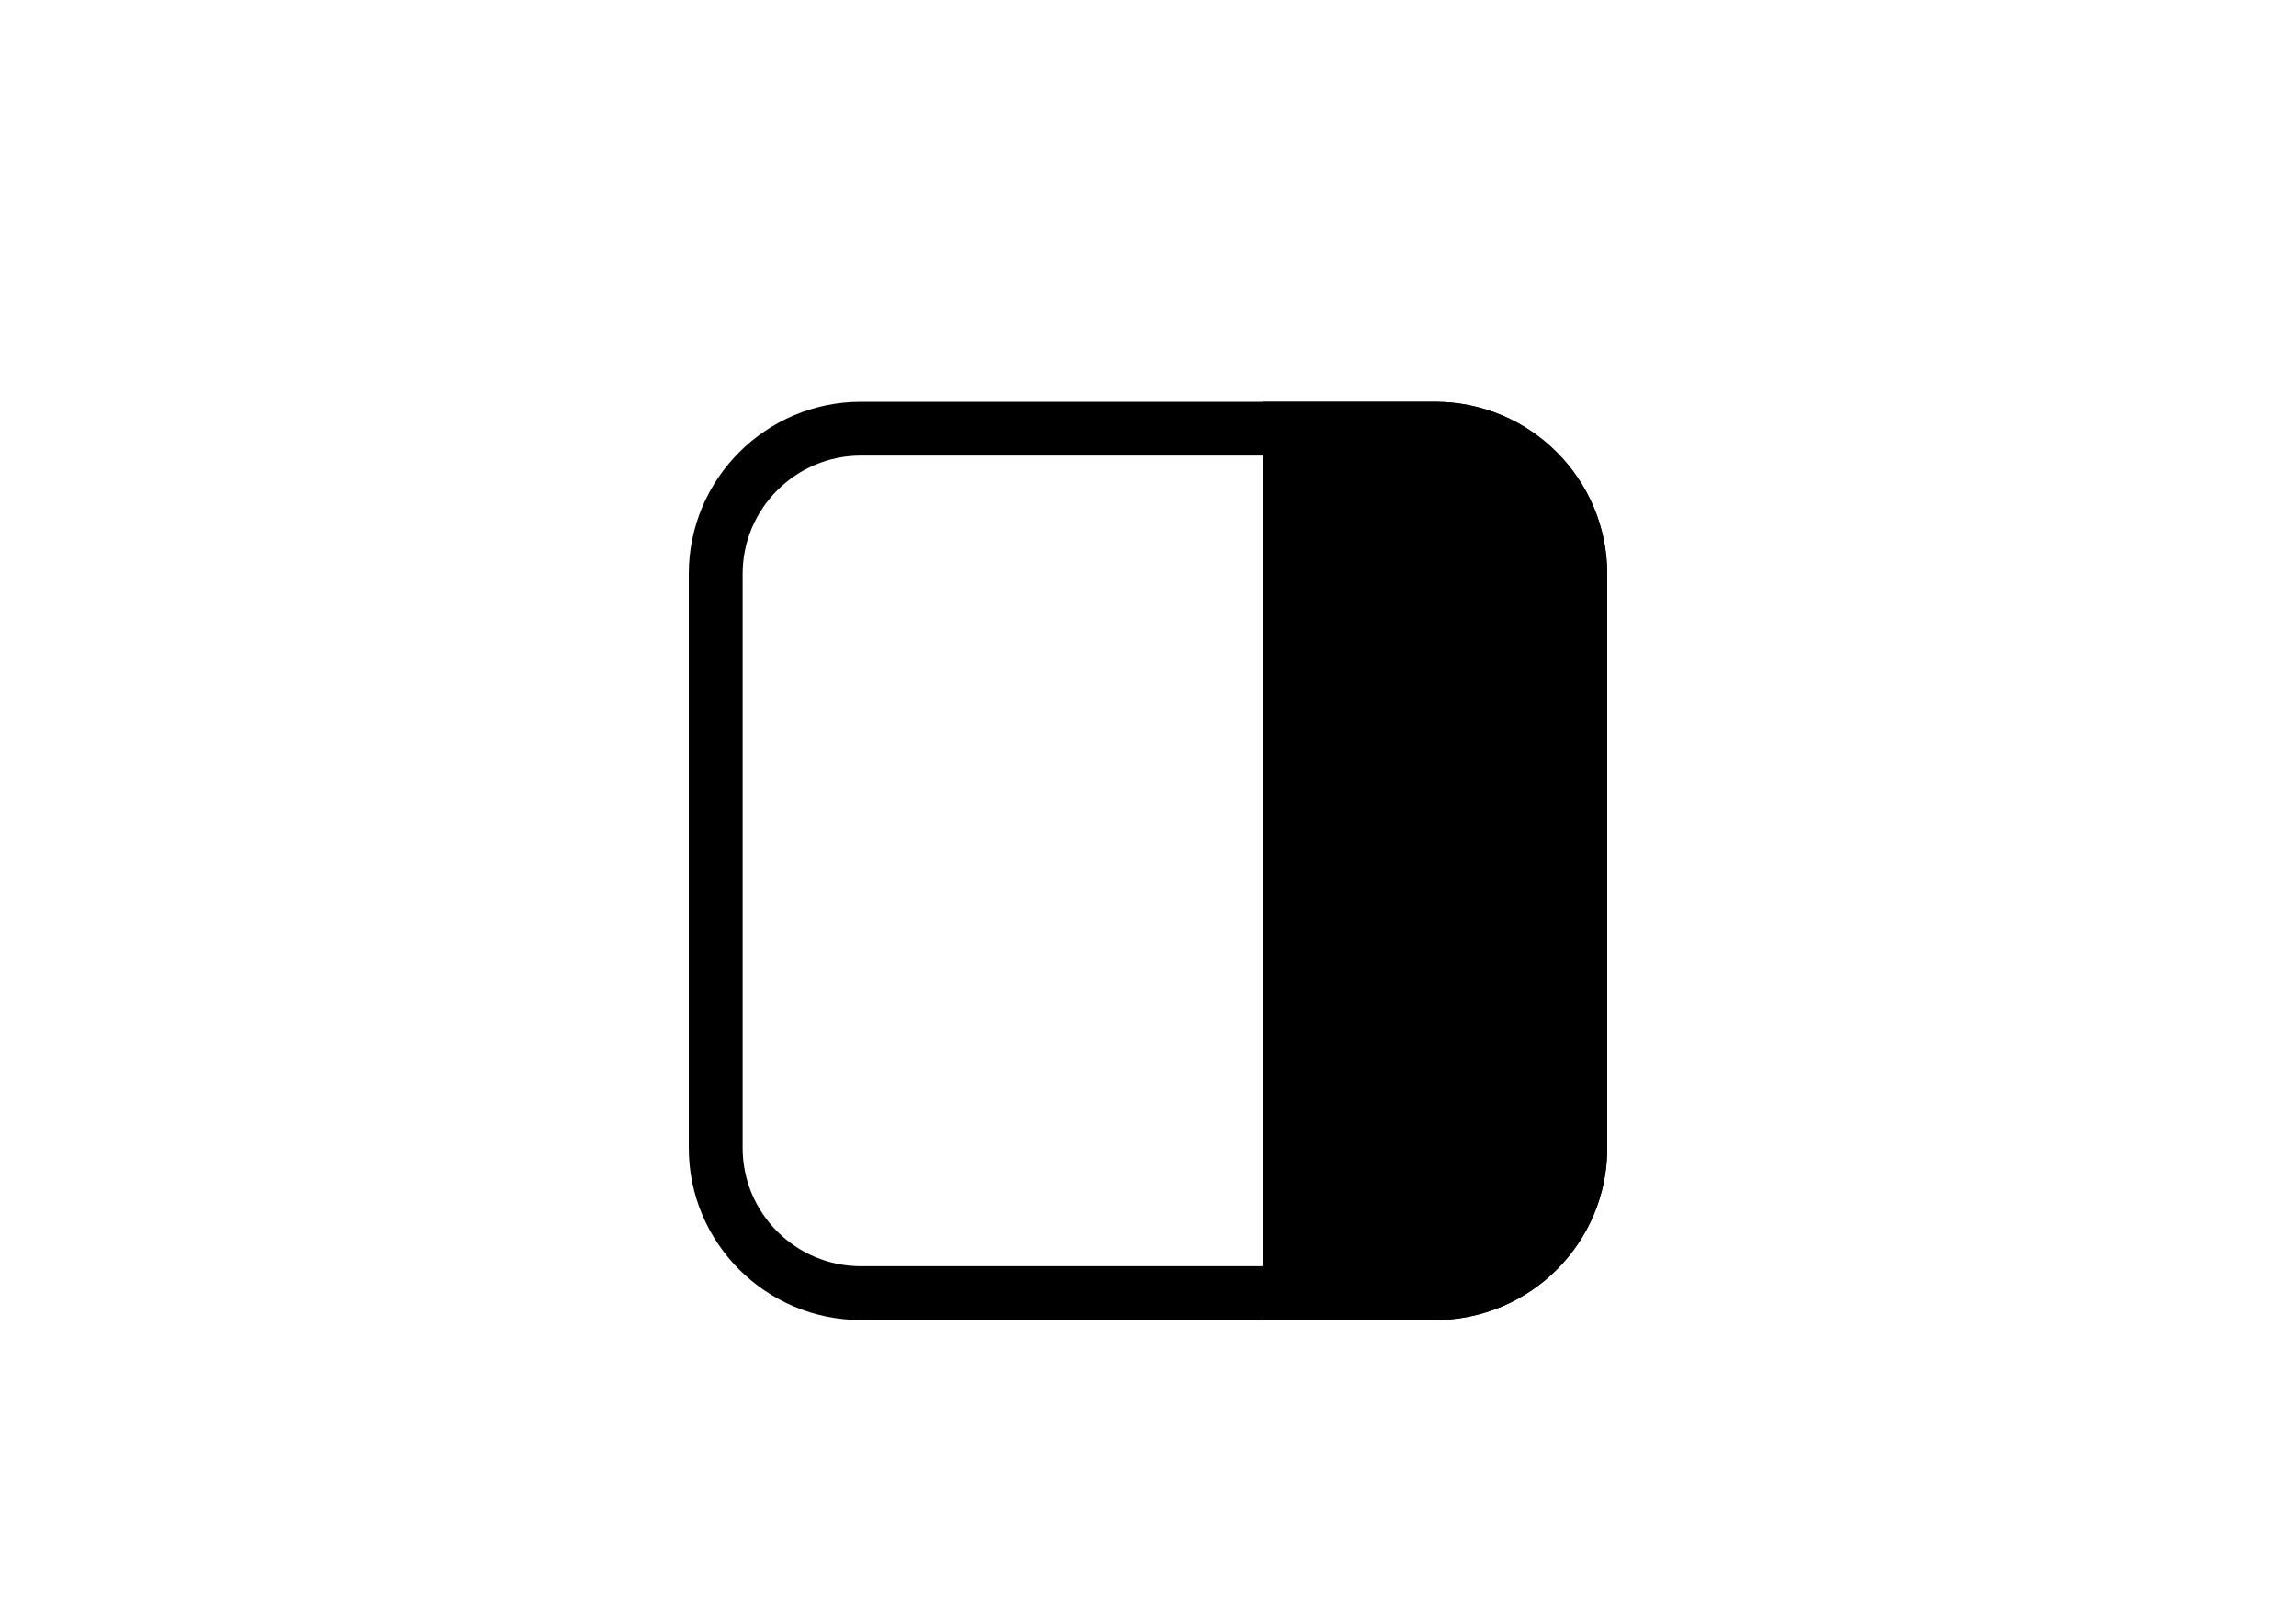
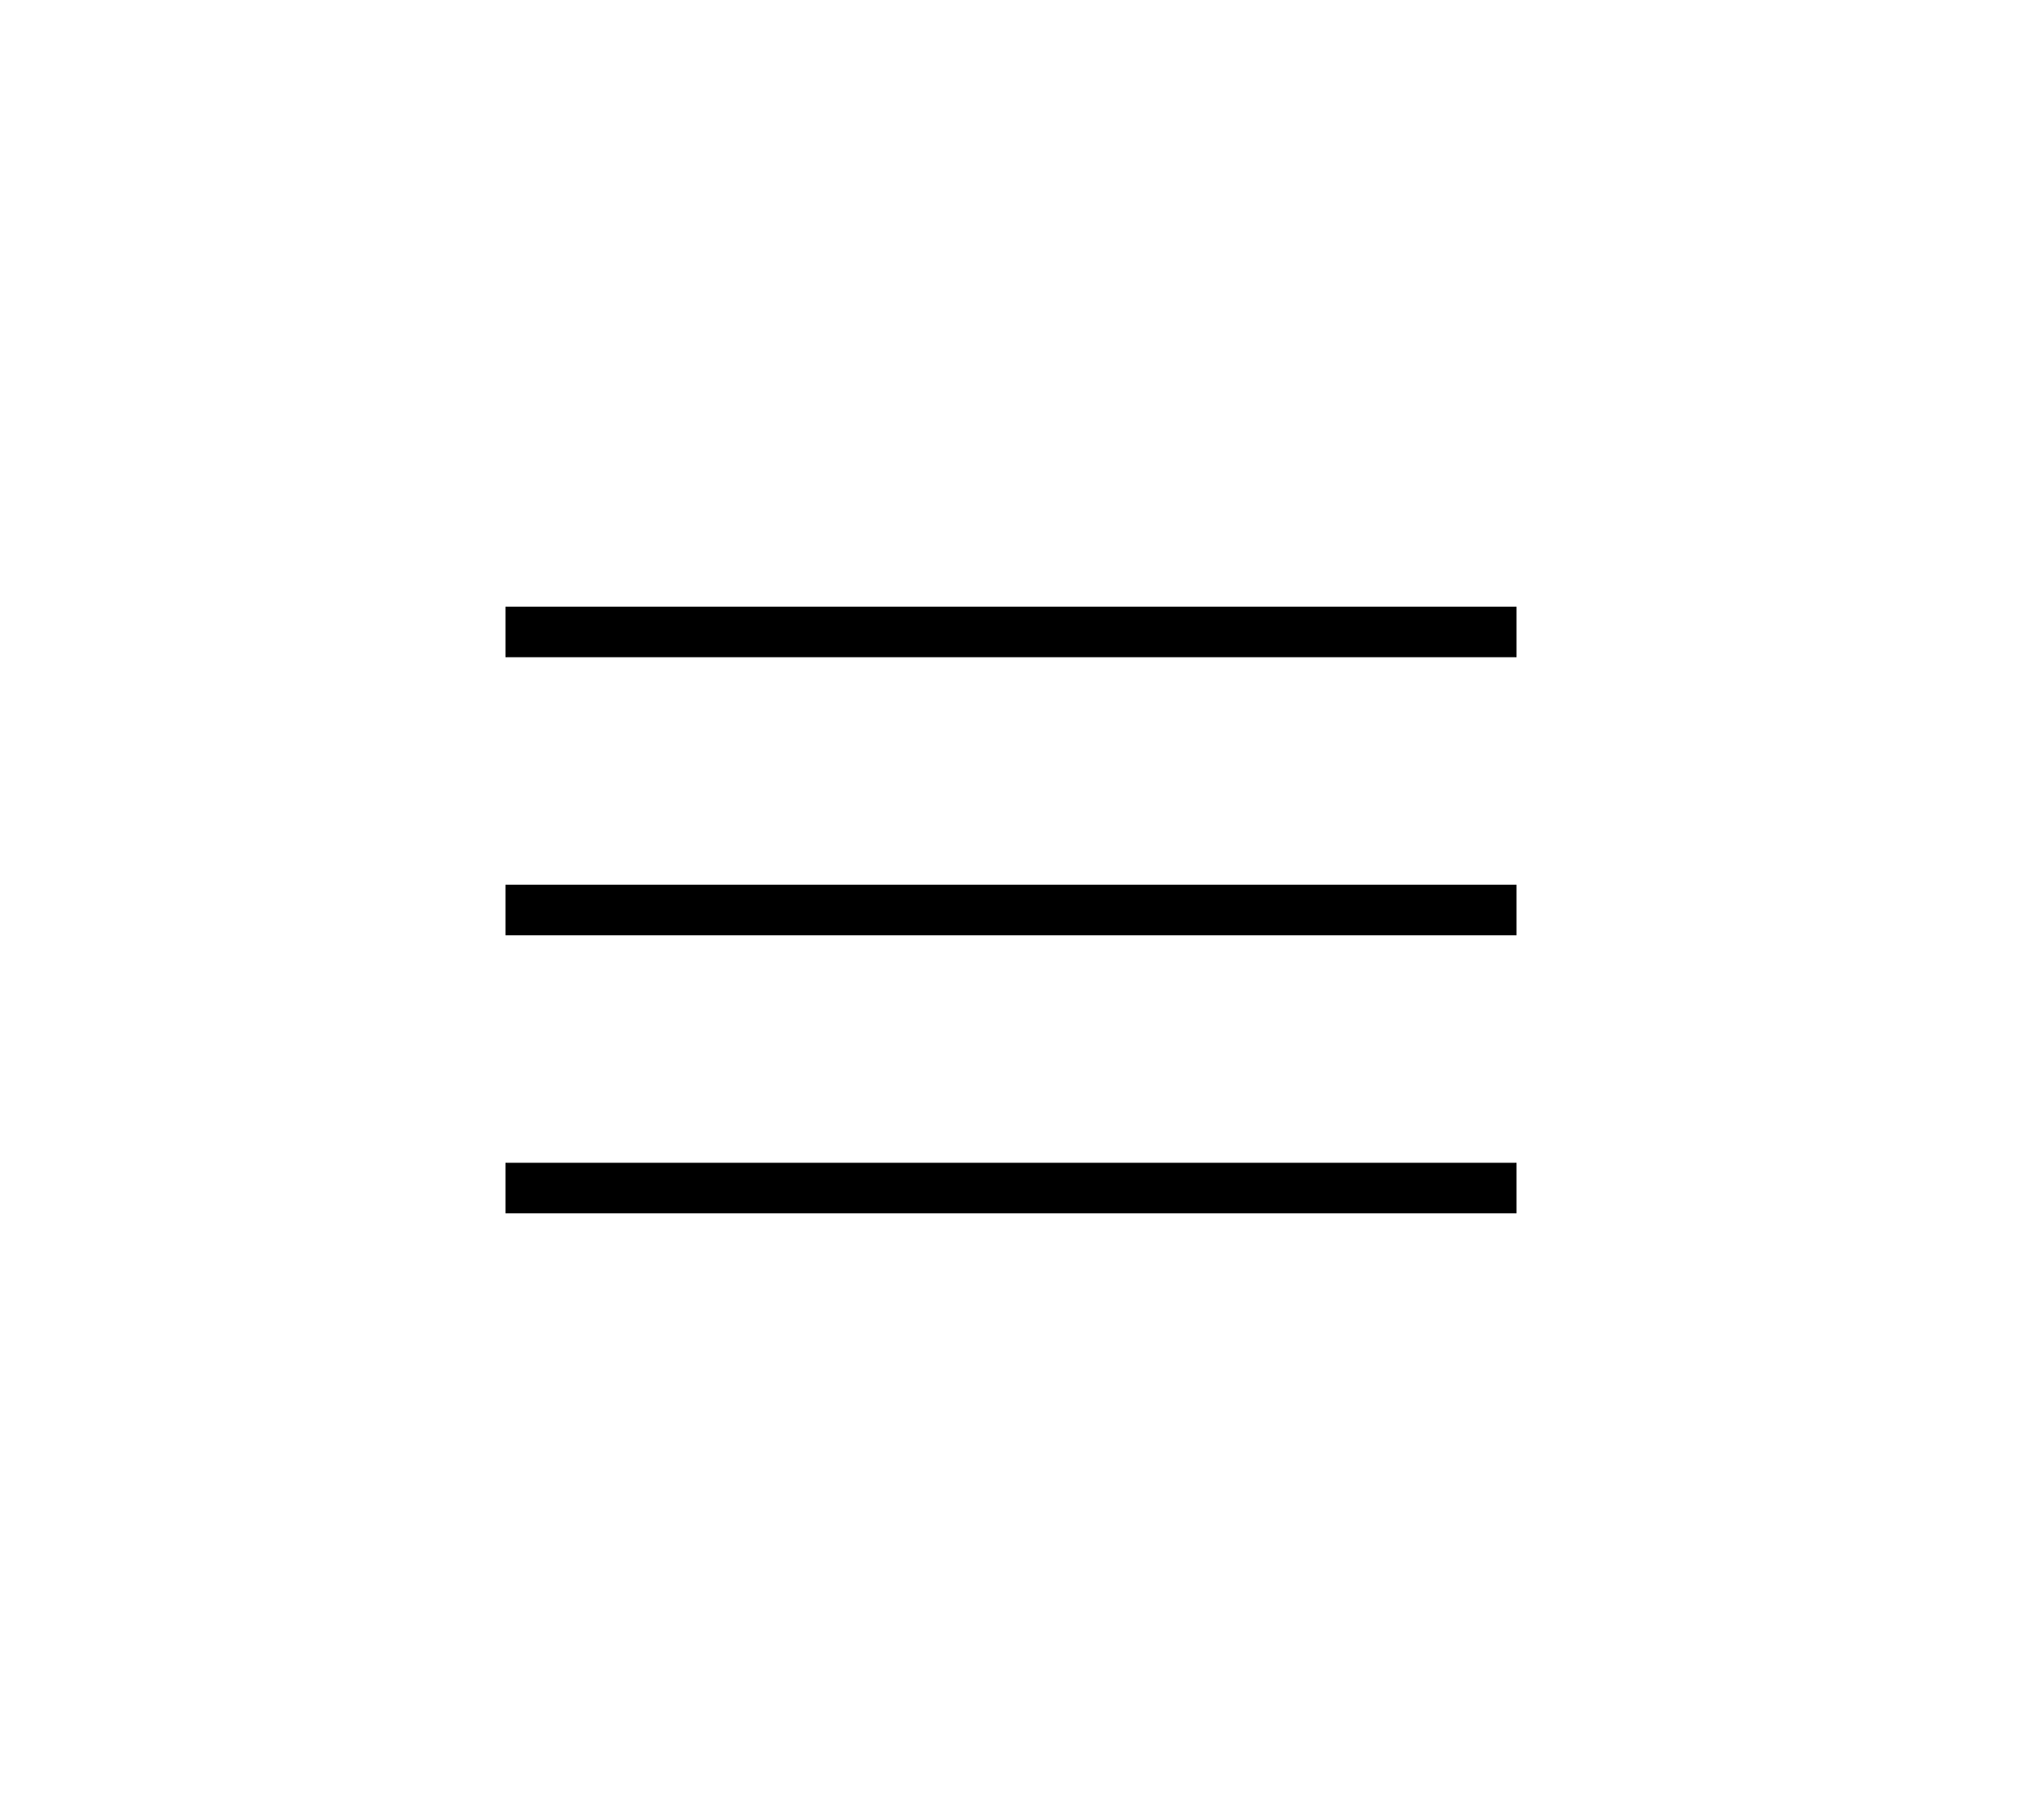
- <svg xmlns="http://www.w3.org/2000/svg" width="100%" height="100%" viewBox="0 0 40 28" version="1.1" xml:space="preserve" style="fill-rule:evenodd;clip-rule:evenodd;stroke-linejoin:round;stroke-miterlimit:2;">
-   <g transform="matrix(1,0,0,1,5,0)">
-     <g id="propperties">
-       <g transform="matrix(0.615385,0,0,0.615385,5.76923,5.76923)">
-         <path d="M28,6.875C28,4.184 25.816,2 23.125,2L6.875,2C4.184,2 2,4.184 2,6.875L2,23.125C2,25.816 4.184,28 6.875,28L23.125,28C25.816,28 28,25.816 28,23.125L28,6.875Z" style="fill:rgb(235,235,235);fill-opacity:0;" />
-         <path d="M28,6.875L28,23.125C28,25.816 25.816,28 23.125,28L6.875,28C4.184,28 2,25.816 2,23.125L2,6.875C2,4.184 4.184,2 6.875,2L23.125,2C25.816,2 28,4.184 28,6.875ZM26.476,6.875C26.476,5.025 24.975,3.524 23.125,3.524L6.875,3.524C5.025,3.524 3.524,5.025 3.524,6.875L3.524,23.125C3.524,24.975 5.025,26.476 6.875,26.476L23.125,26.476C24.975,26.476 26.476,24.975 26.476,23.125L26.476,6.875Z" />
-       </g>
-       <g transform="matrix(1,0,0,16,-3,-89)">
-         <path d="M26,6.188C26,6.084 24.656,6 23,6L20,6L20,7L23,7C24.656,7 26,6.916 26,6.813L26,6.188Z" />
-       </g>
-     </g>
-   </g>
+ <svg xmlns="http://www.w3.org/2000/svg" width="40" height="36" viewBox="0 0 40 36" fill="none">
+   <rect x="10" y="23" width="20" height="1" fill="black" />
+   <rect x="10" y="12" width="20" height="1" fill="black" />
+   <rect x="10" y="17.5" width="20" height="1" fill="black" />
</svg>
